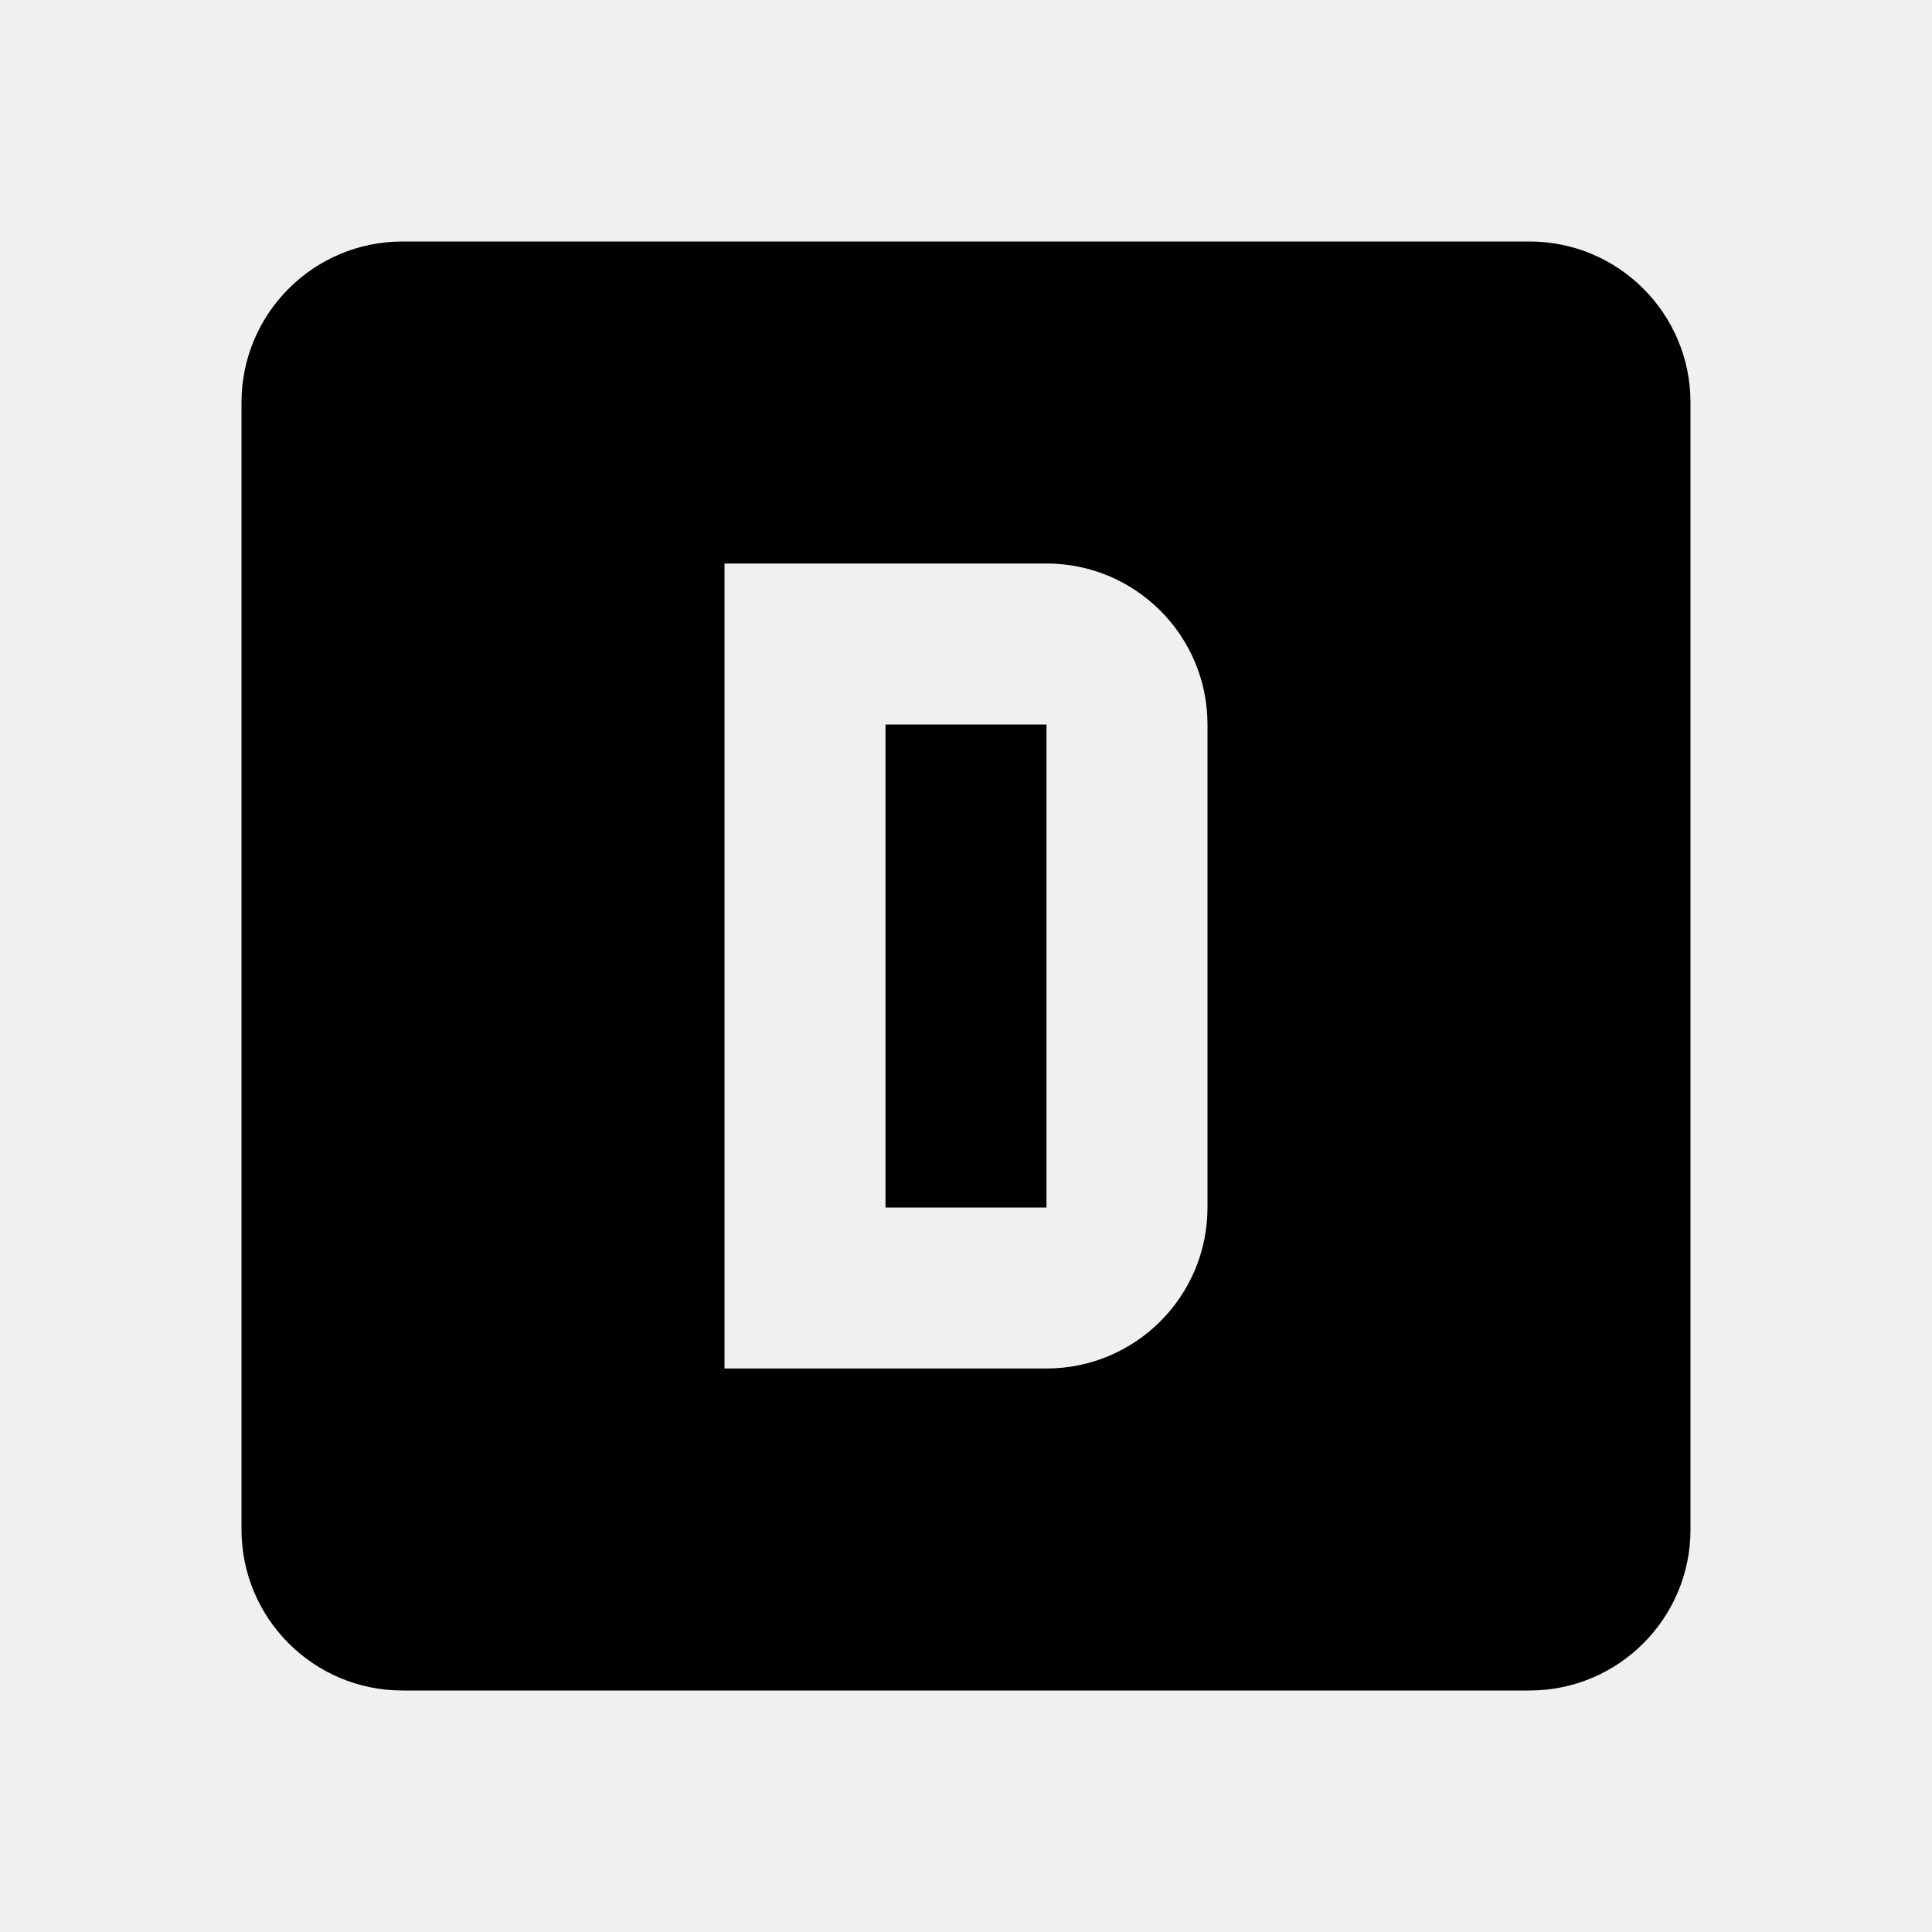
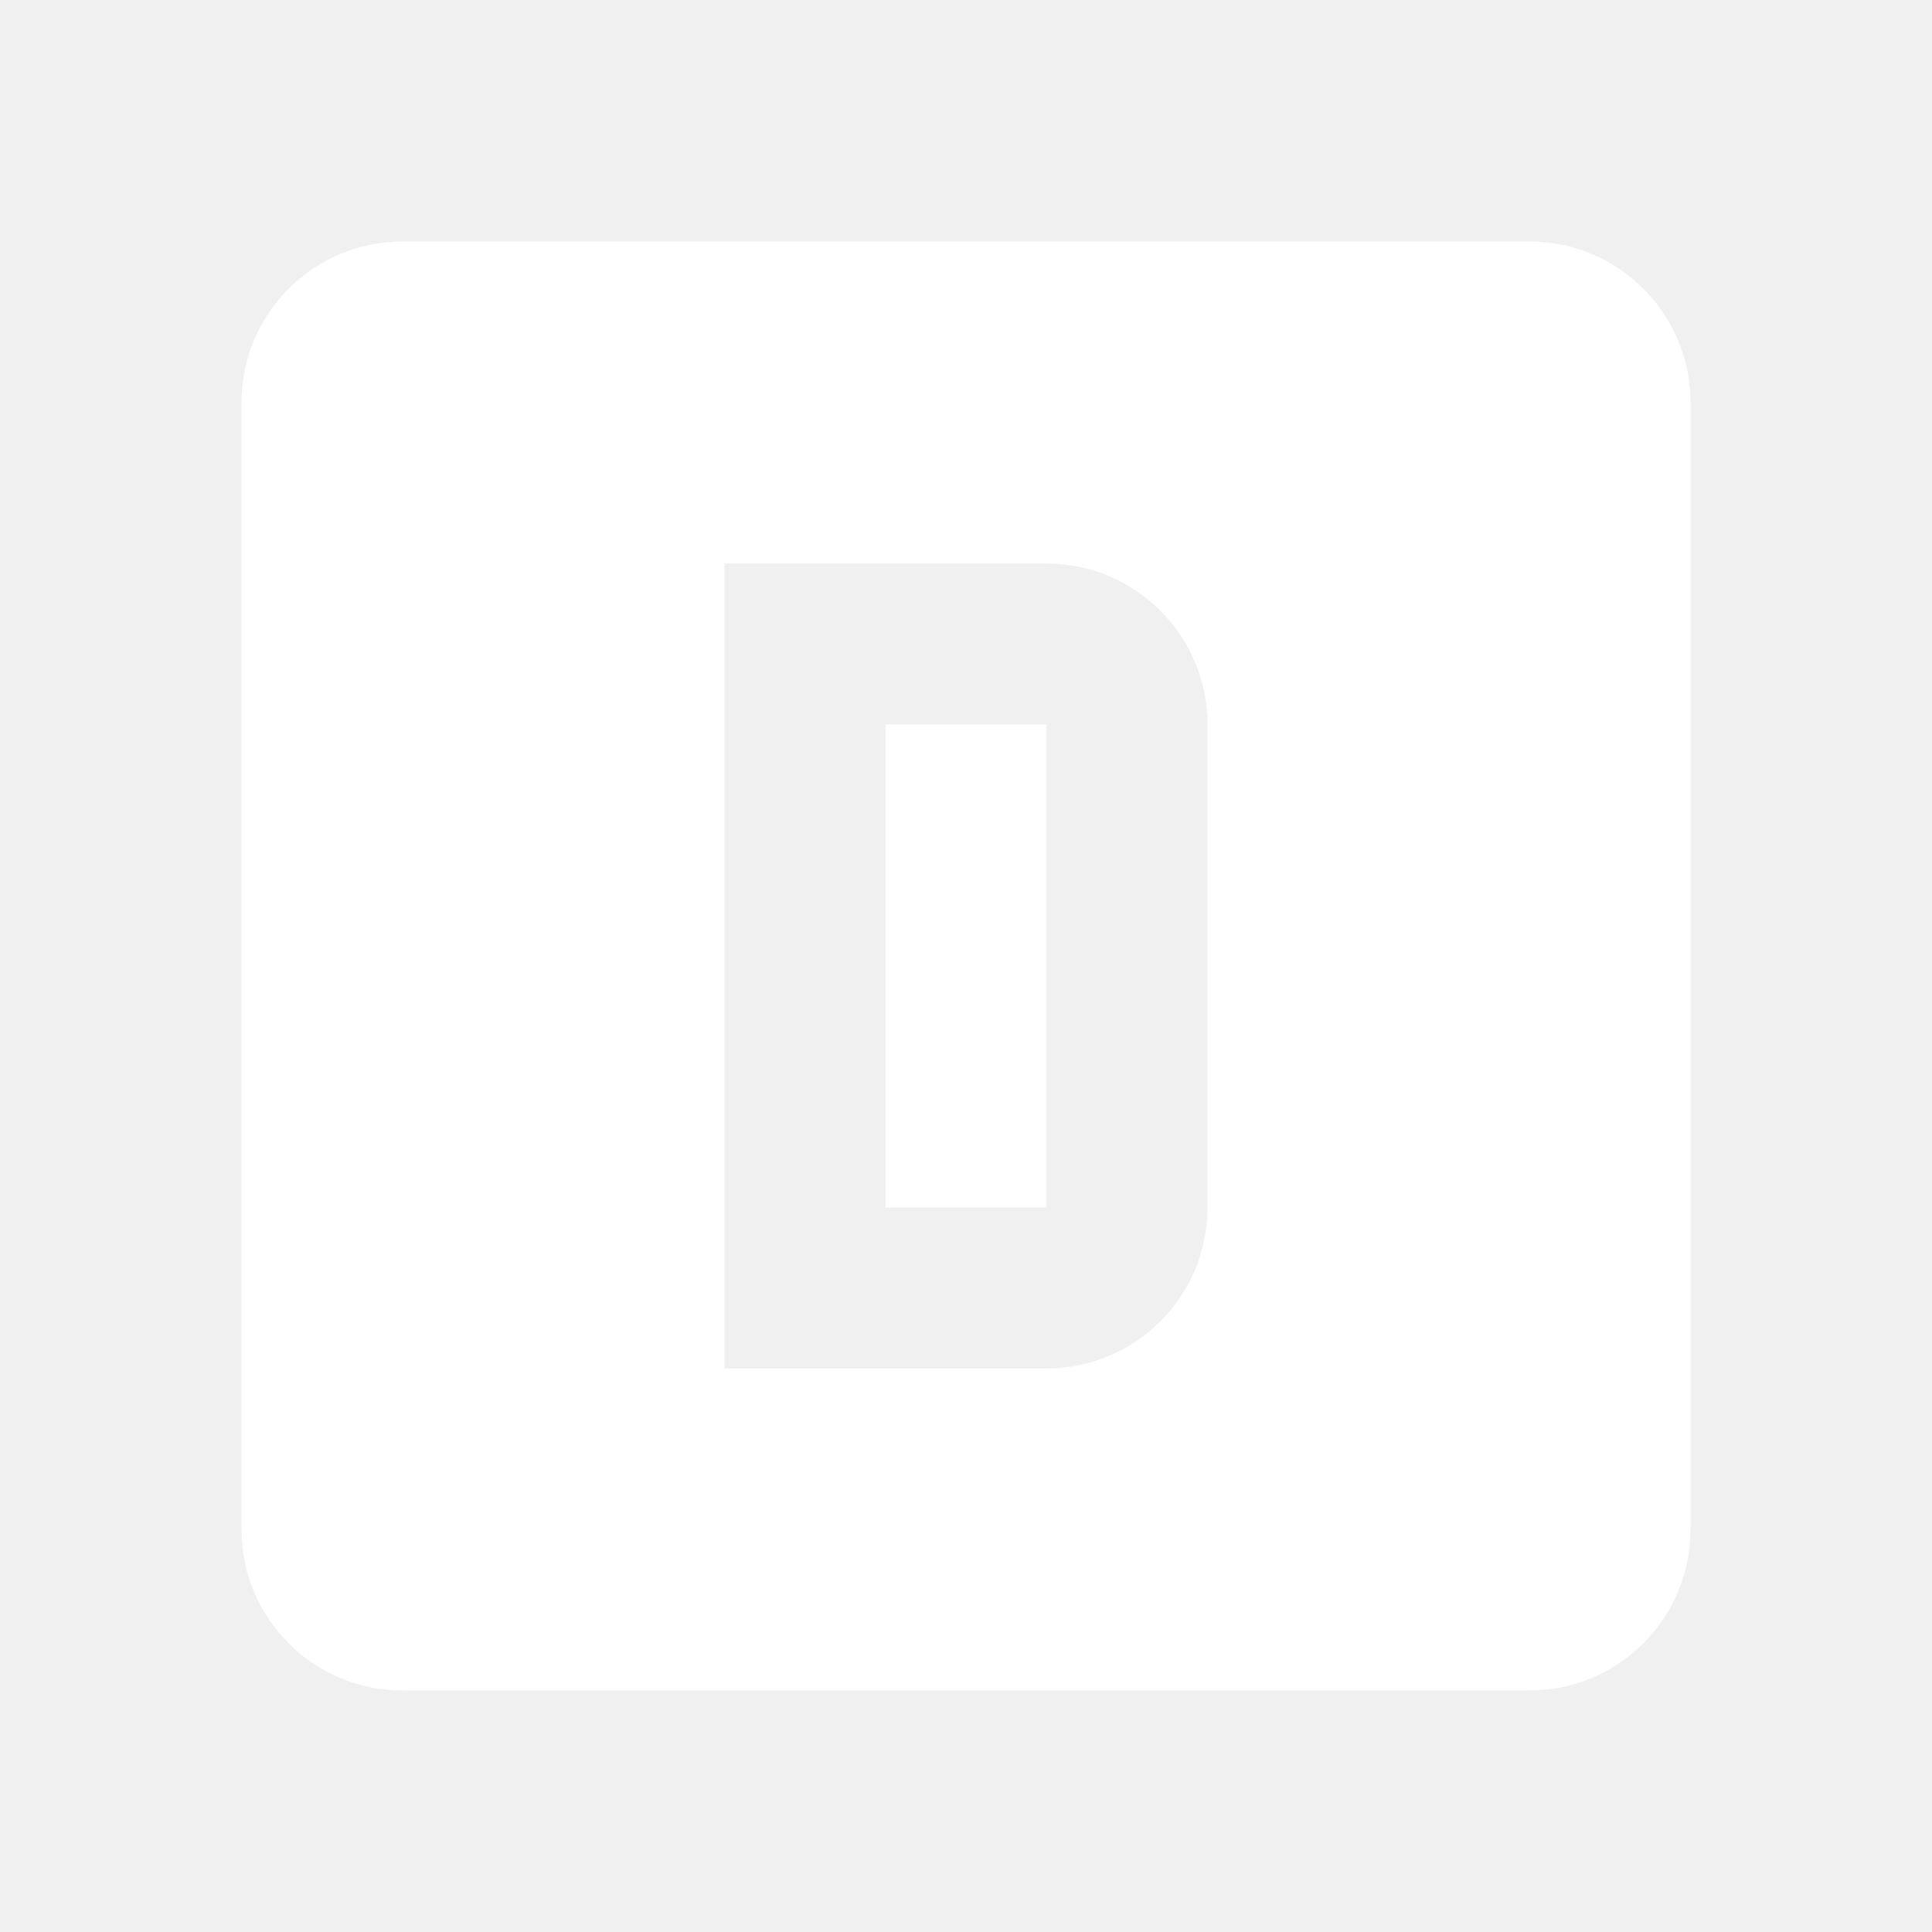
- <svg xmlns="http://www.w3.org/2000/svg" viewBox="0 0 24 24">
-   <path fill="currentColor" d="M9,7V17H13A2,2 0 0,0 15,15V9A2,2 0 0,0 13,7H9M11,9H13V15H11V9M5,3H19A2,2 0 0,1 21,5V19A2,2 0 0,1 19,21H5A2,2 0 0,1 3,19V5A2,2 0 0,1 5,3Z" />
+ <svg xmlns="http://www.w3.org/2000/svg" fill="white" viewBox="0 0 24 24">
+   <path d="M9,7V17H13A2,2 0 0,0 15,15V9A2,2 0 0,0 13,7H9M11,9H13V15H11V9M5,3H19A2,2 0 0,1 21,5V19A2,2 0 0,1 19,21H5A2,2 0 0,1 3,19V5A2,2 0 0,1 5,3Z" />
</svg>
